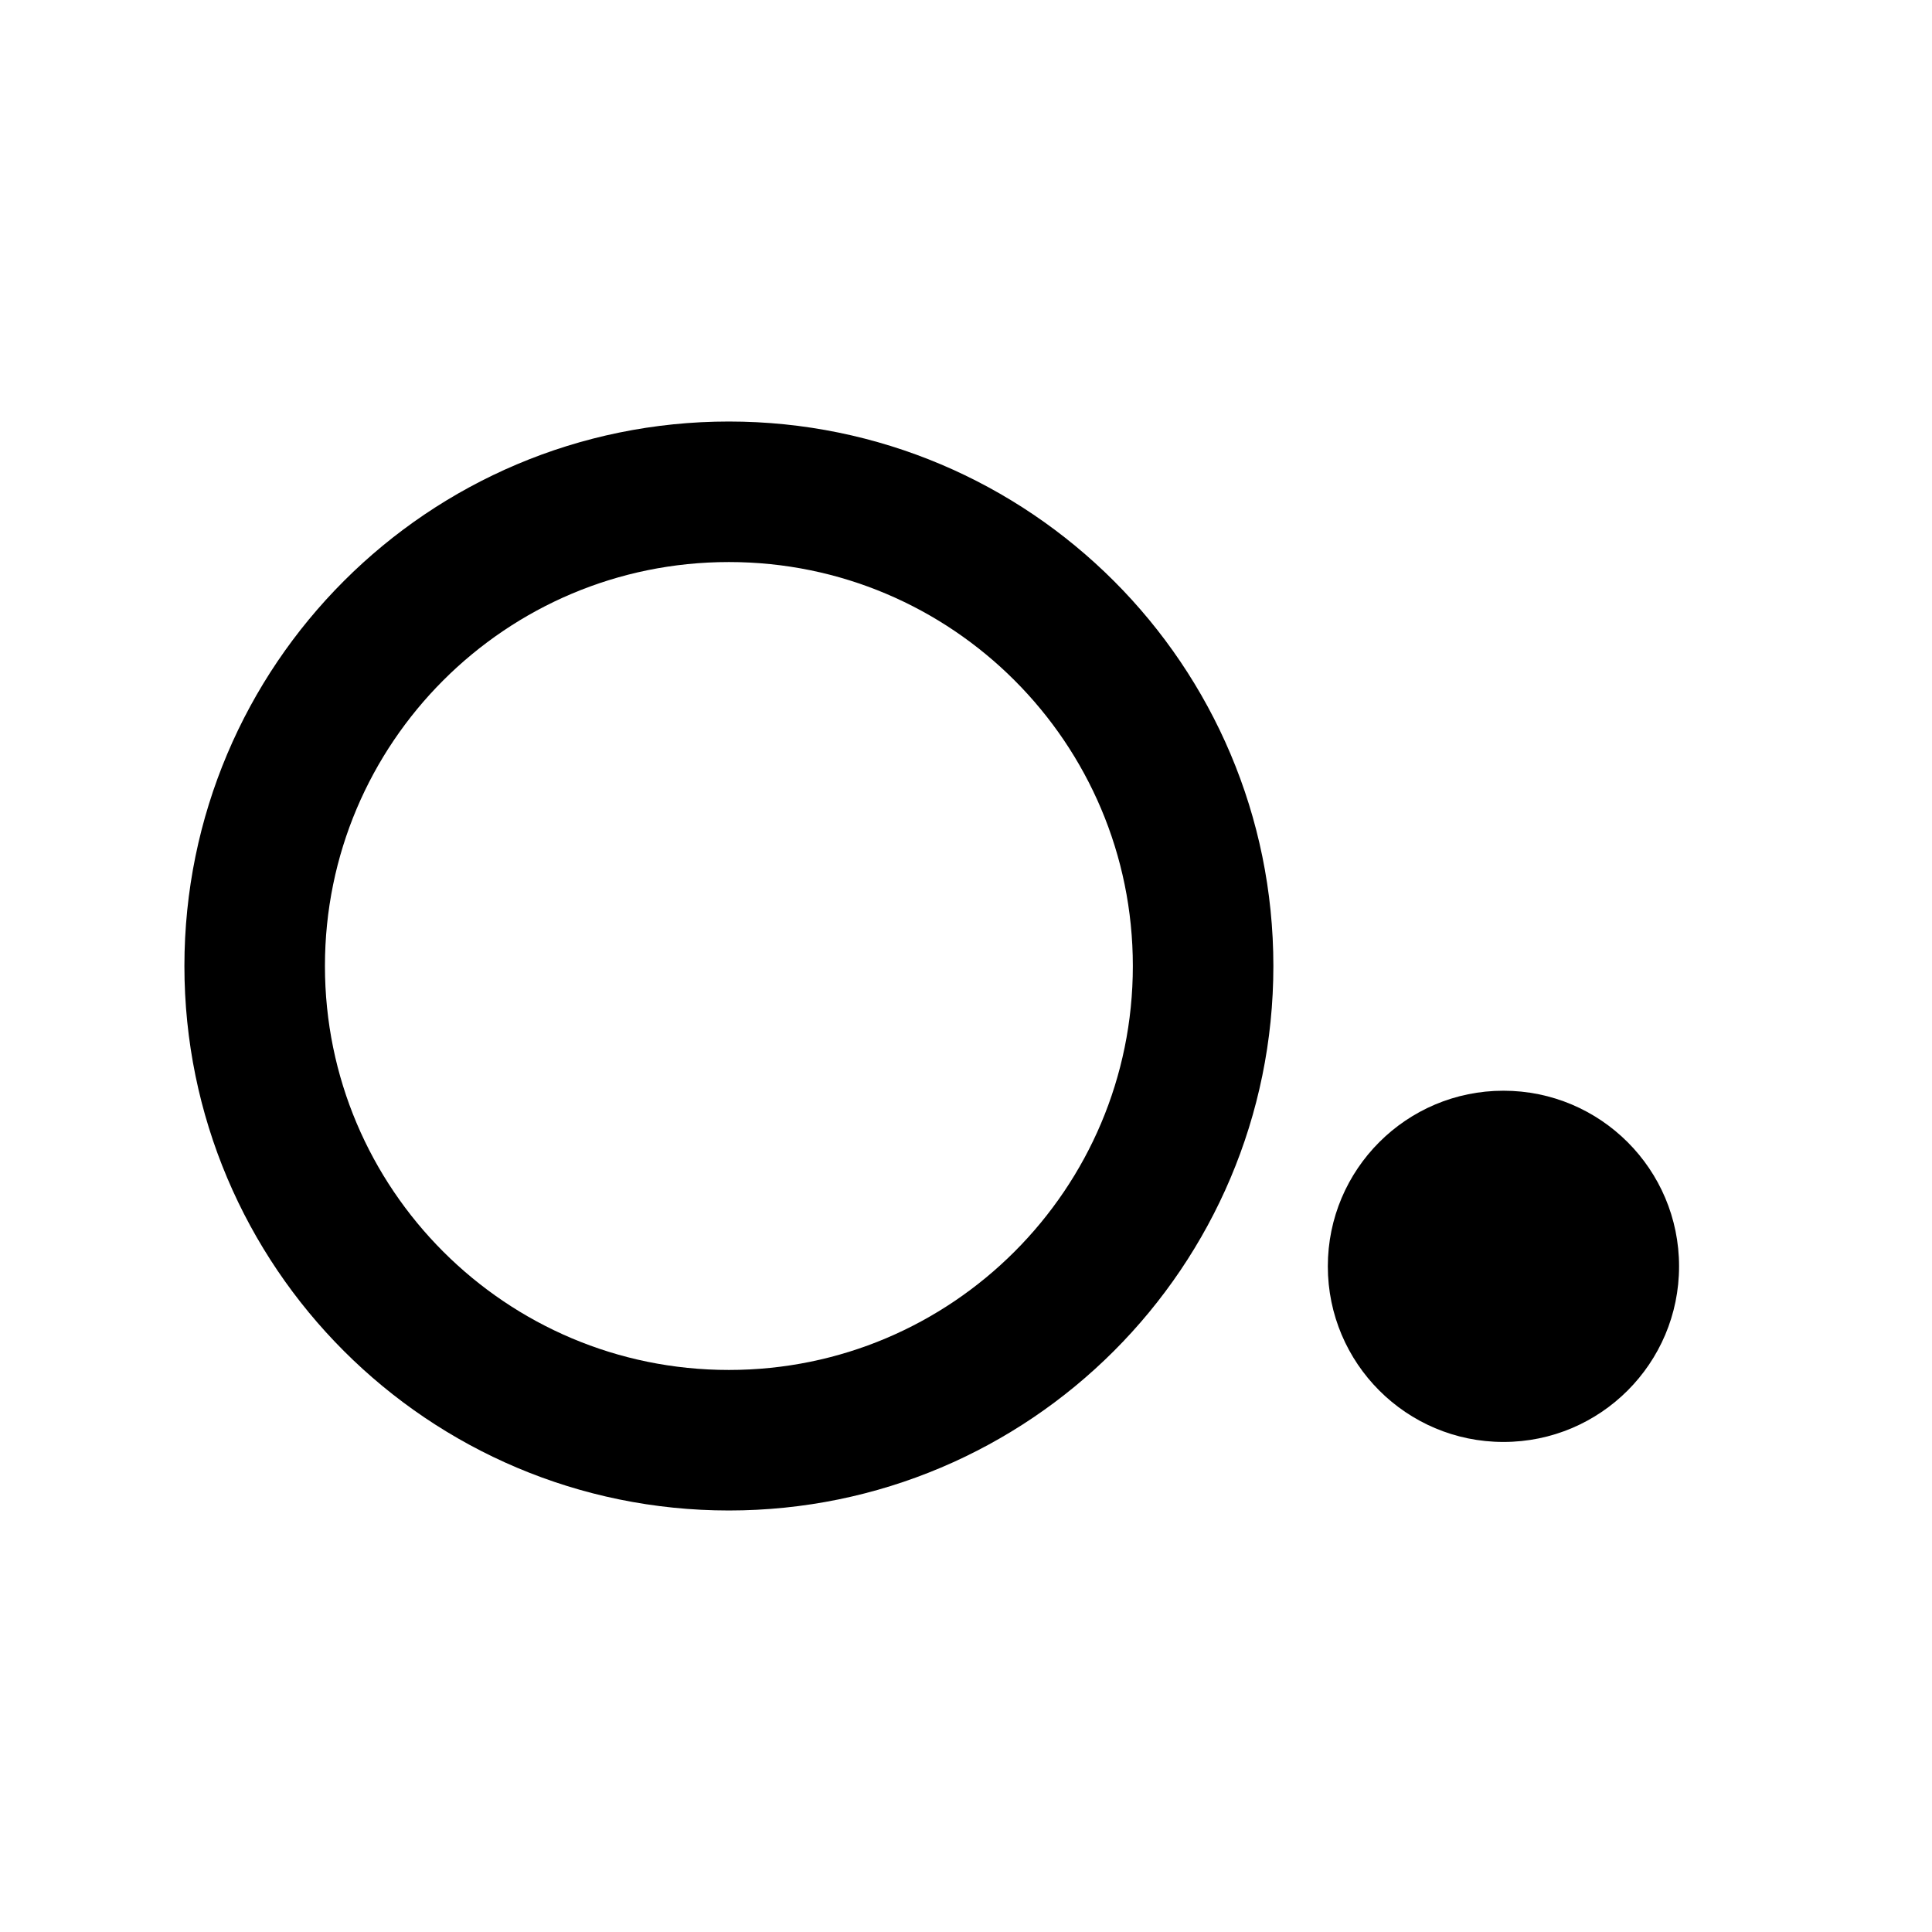
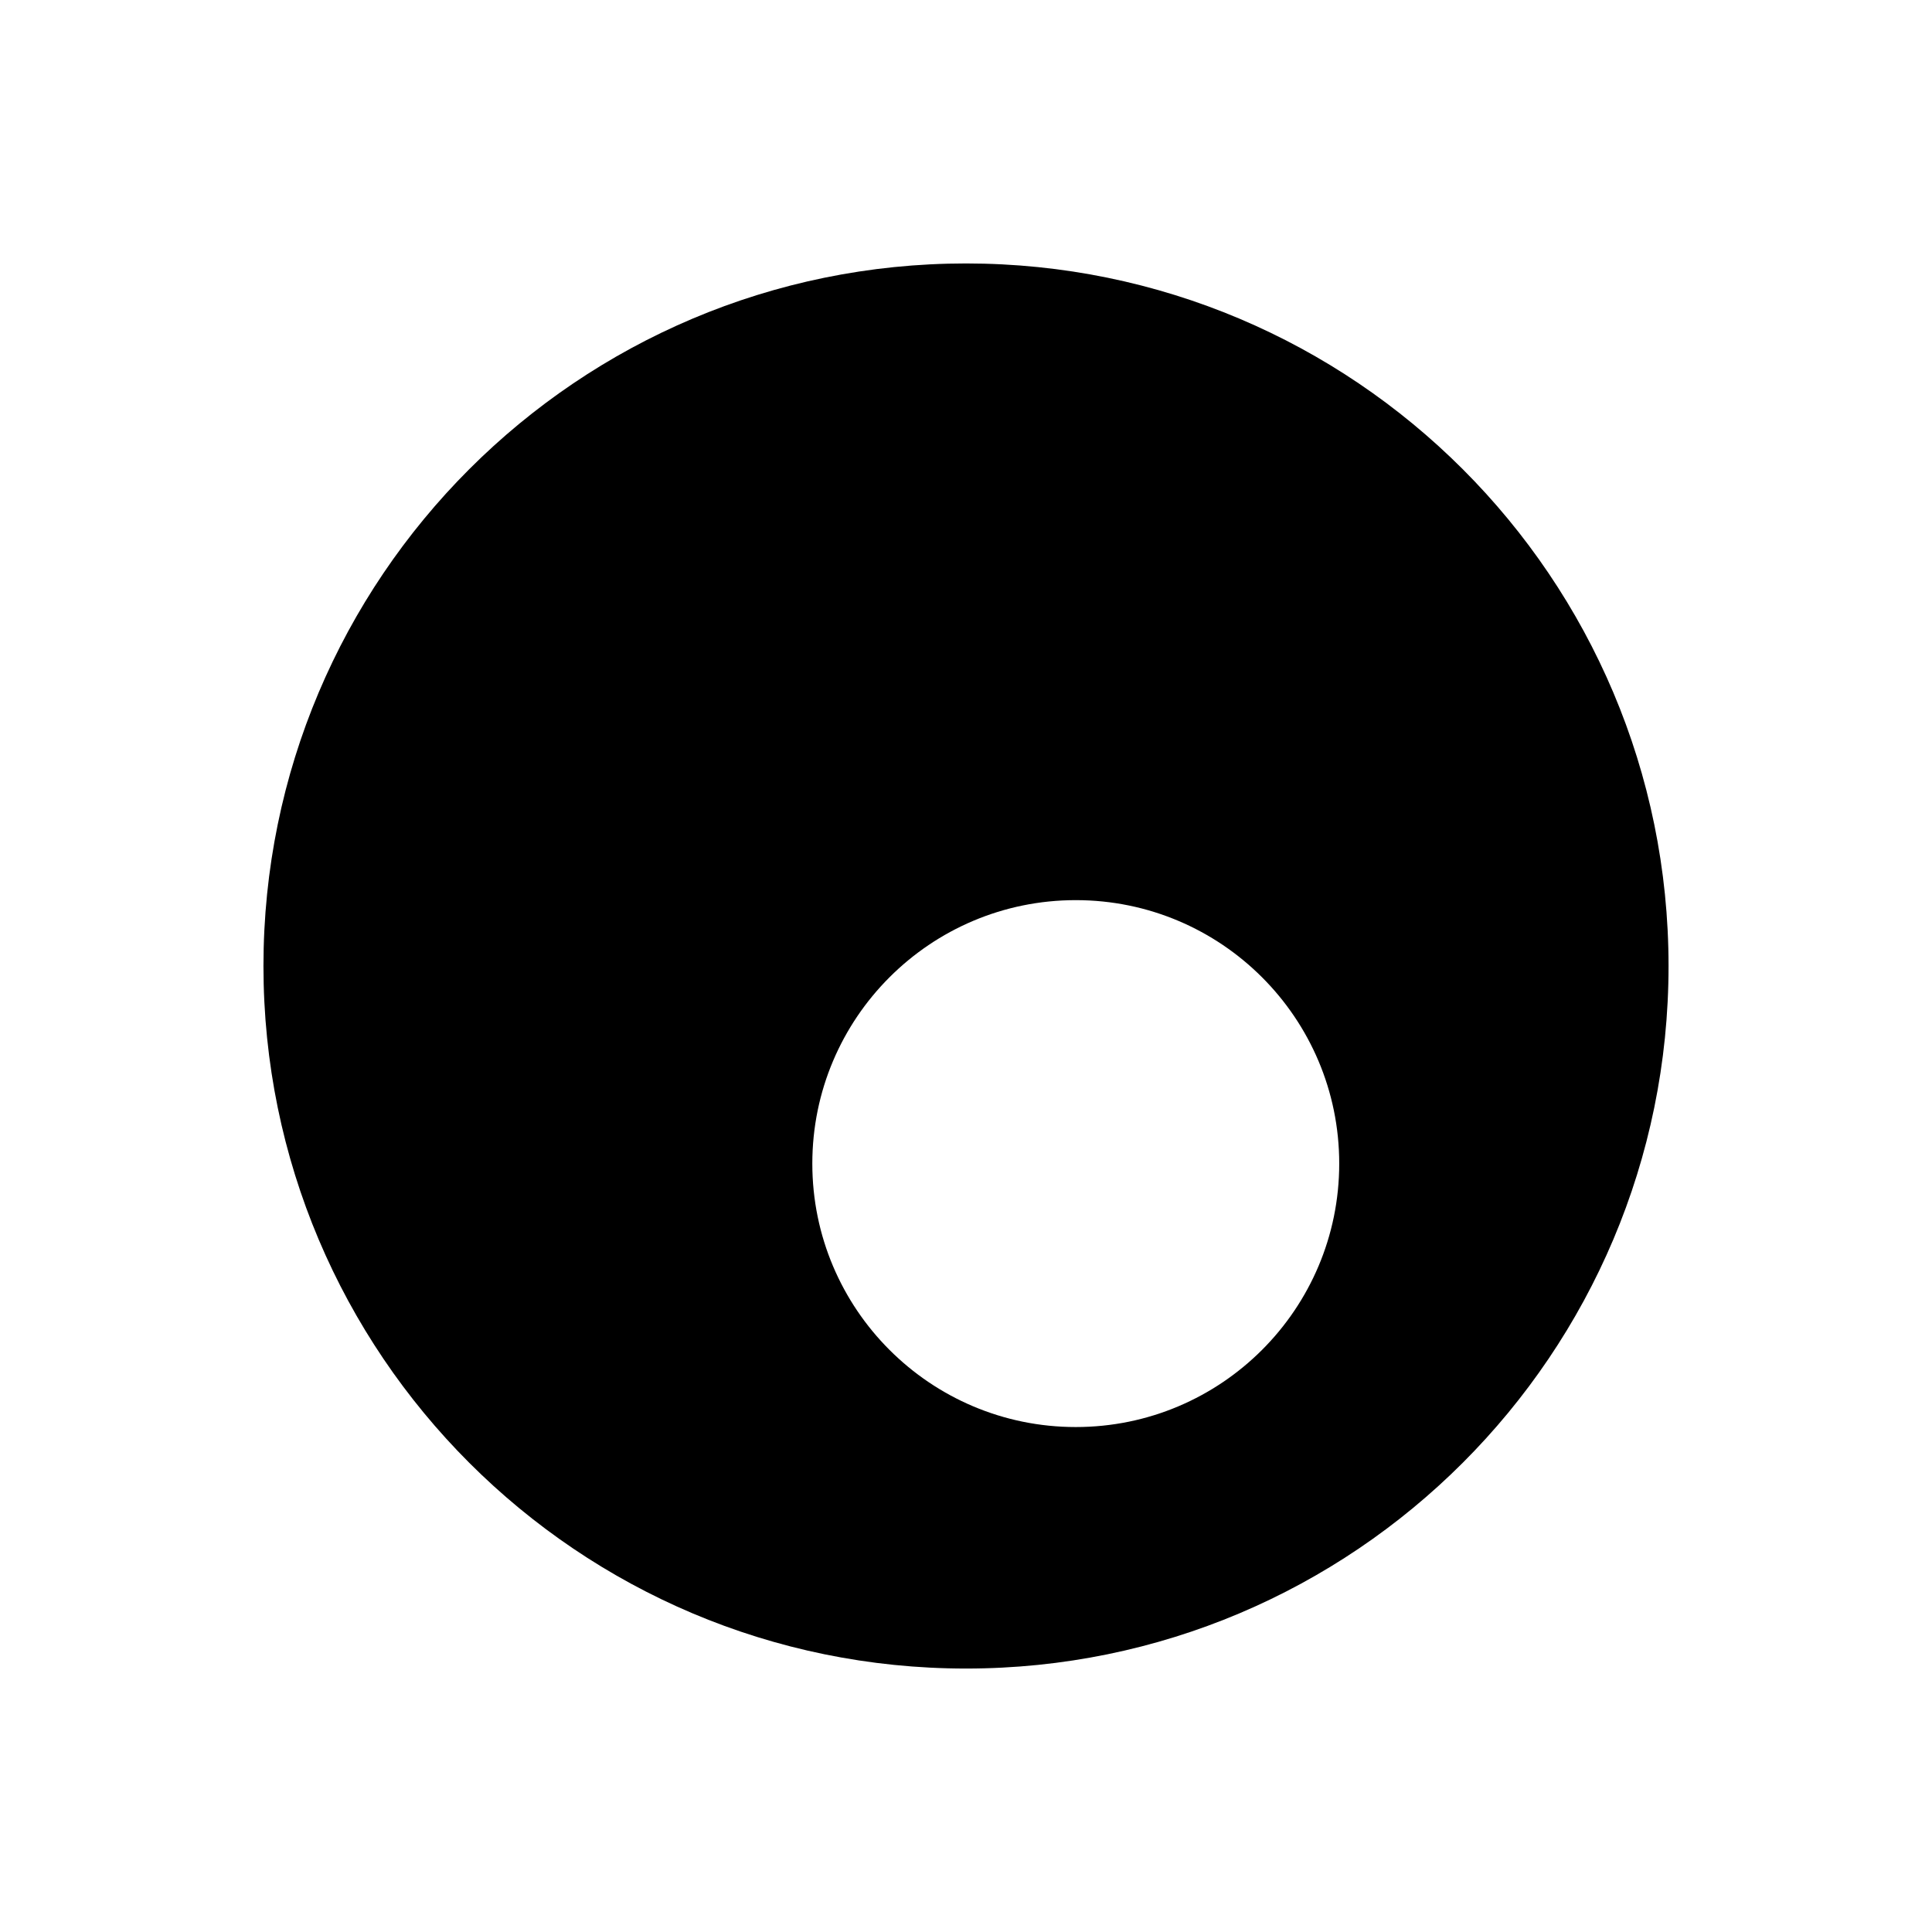
- <svg xmlns="http://www.w3.org/2000/svg" viewBox="0 0 22 22" width="22" height="22">
-   <g transform="translate(0.2 0.2) scale(0.9)">
-     <circle cx="9" cy="12" r="6" fill="none" stroke="#000" stroke-width="1.778" />
-     <circle cx="18.8" cy="15.8" r="2.222" fill="#000" />
-   </g>
+ <svg xmlns="http://www.w3.org/2000/svg" viewBox="0 0 22 22" width="22" height="22" role="img">
+   <path fill="#000000" fill-rule="evenodd" d="M19.0 11.0a8 8 0 1 1 -16 0a8 8 0 1 1 16 0ZM15.25 13.25a3 3 0 1 0 -6 0a3 3 0 1 0 6 0Z" />
</svg>
